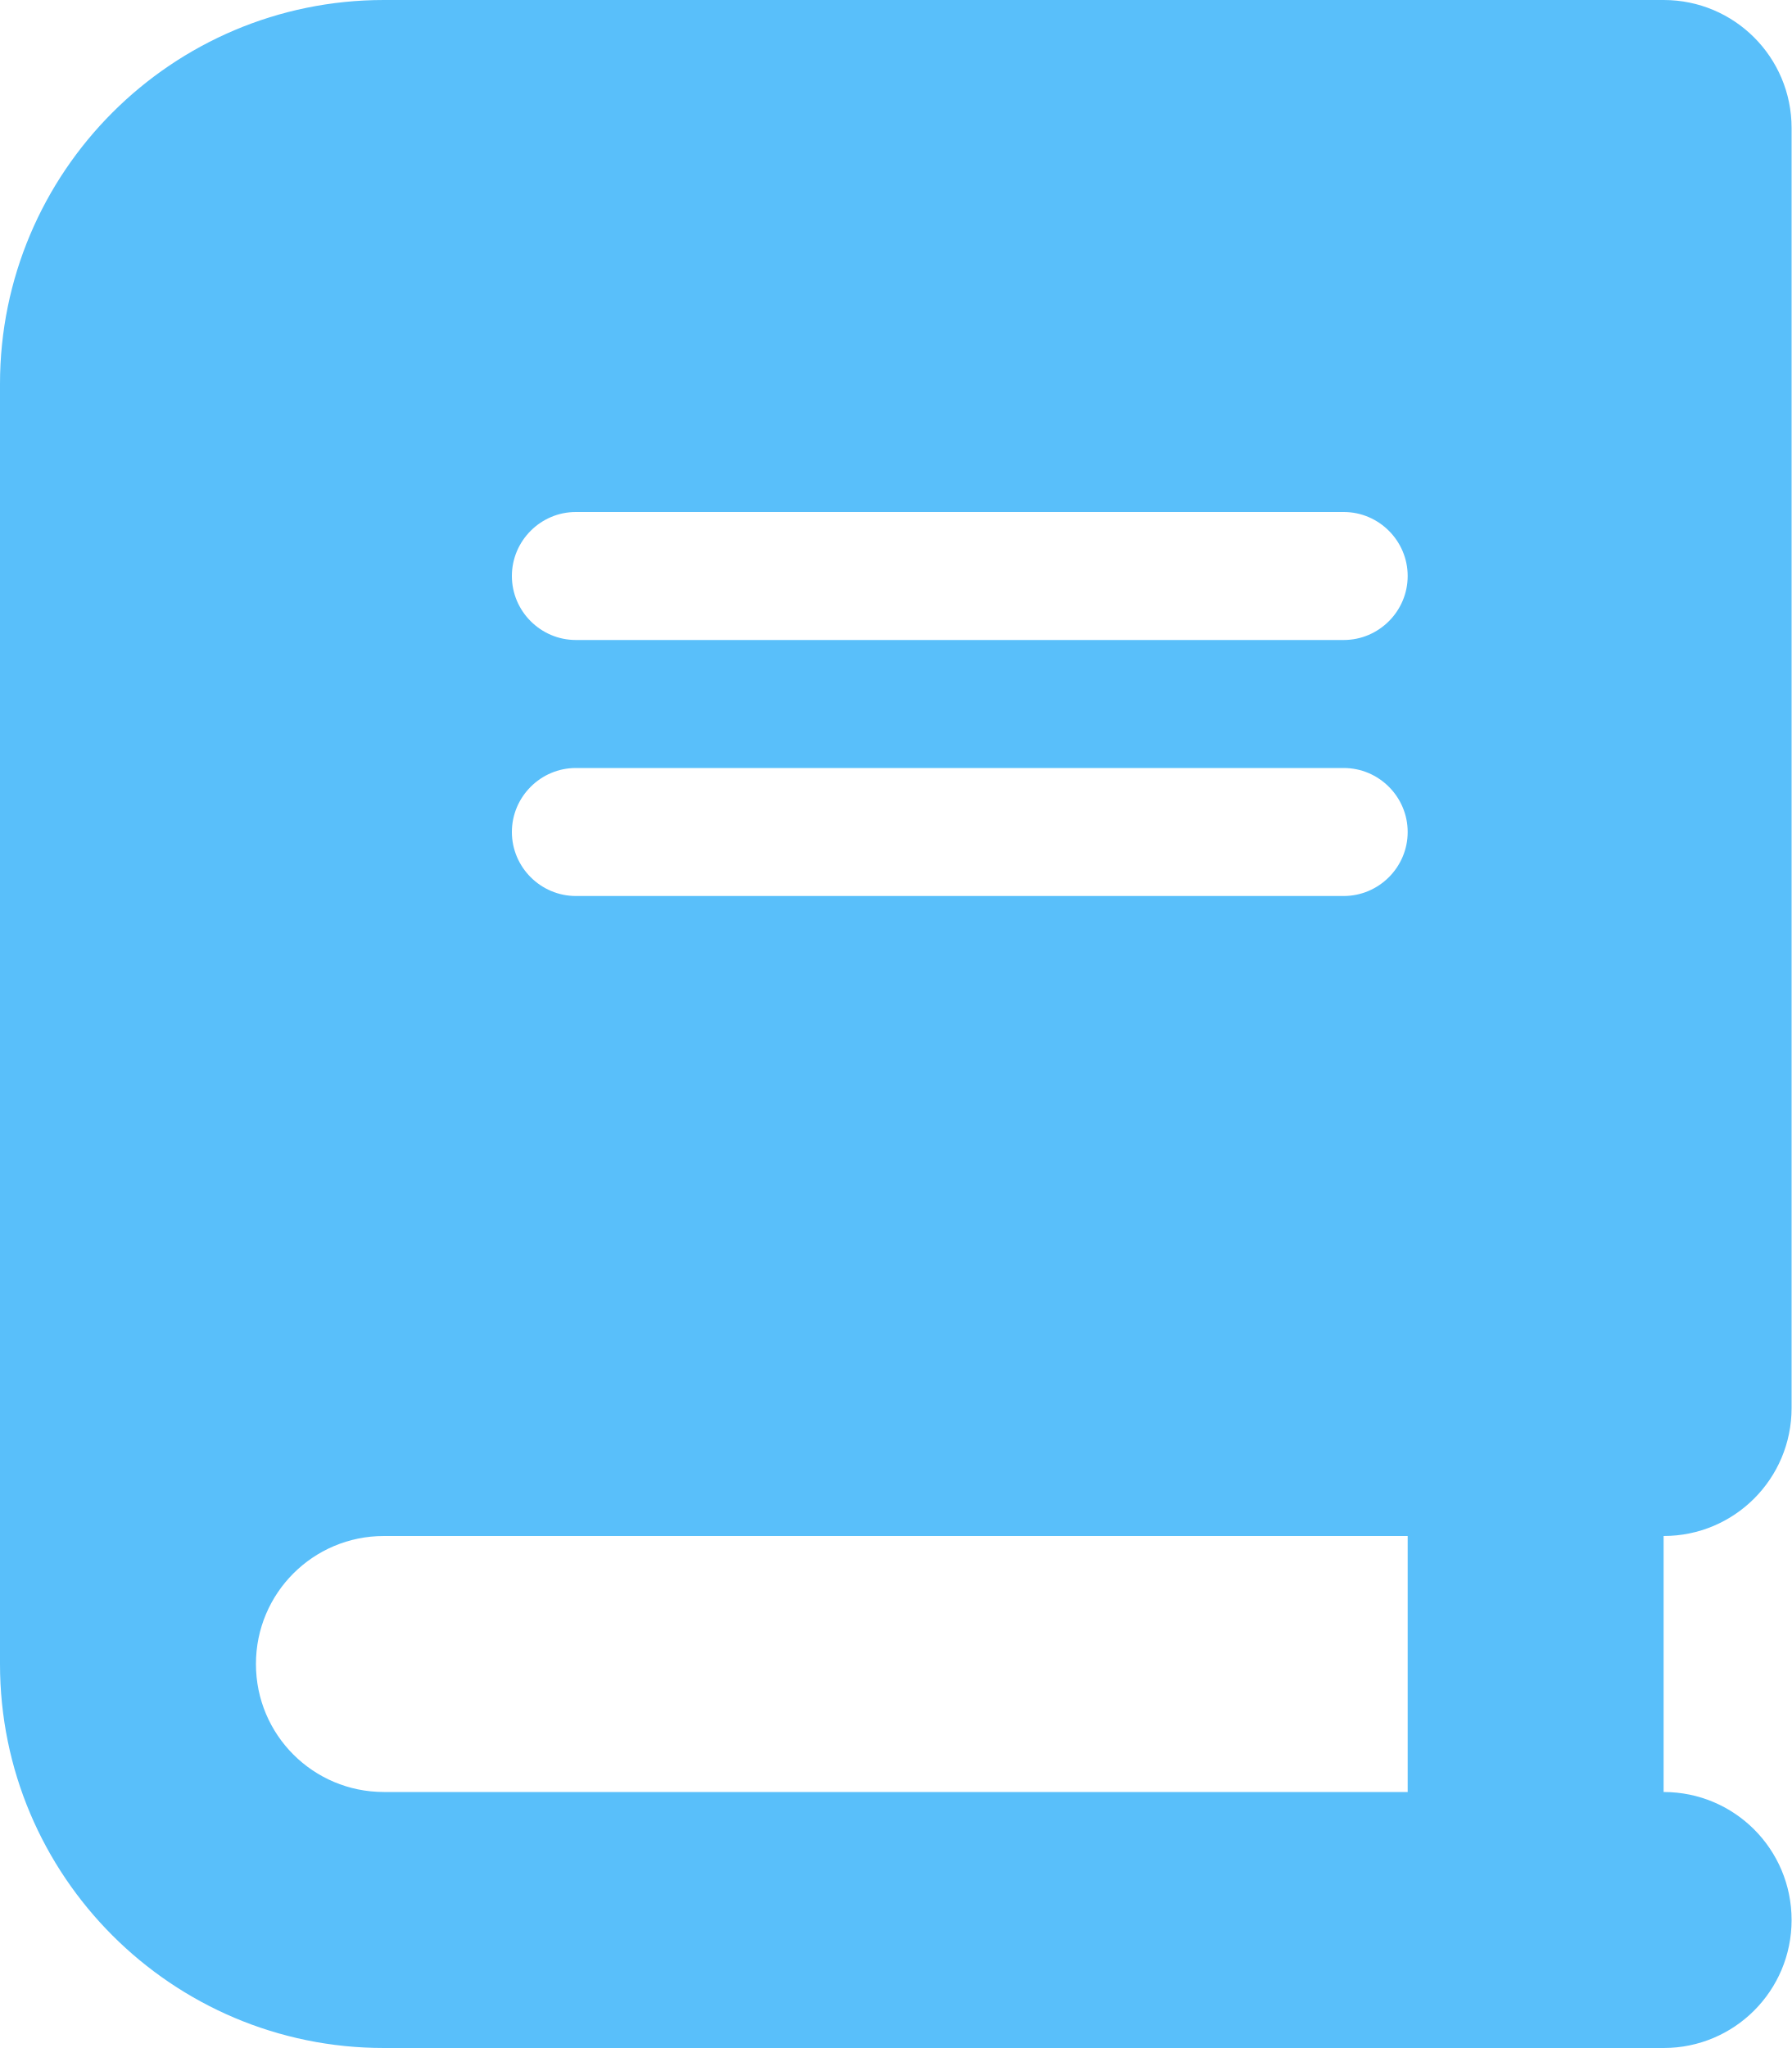
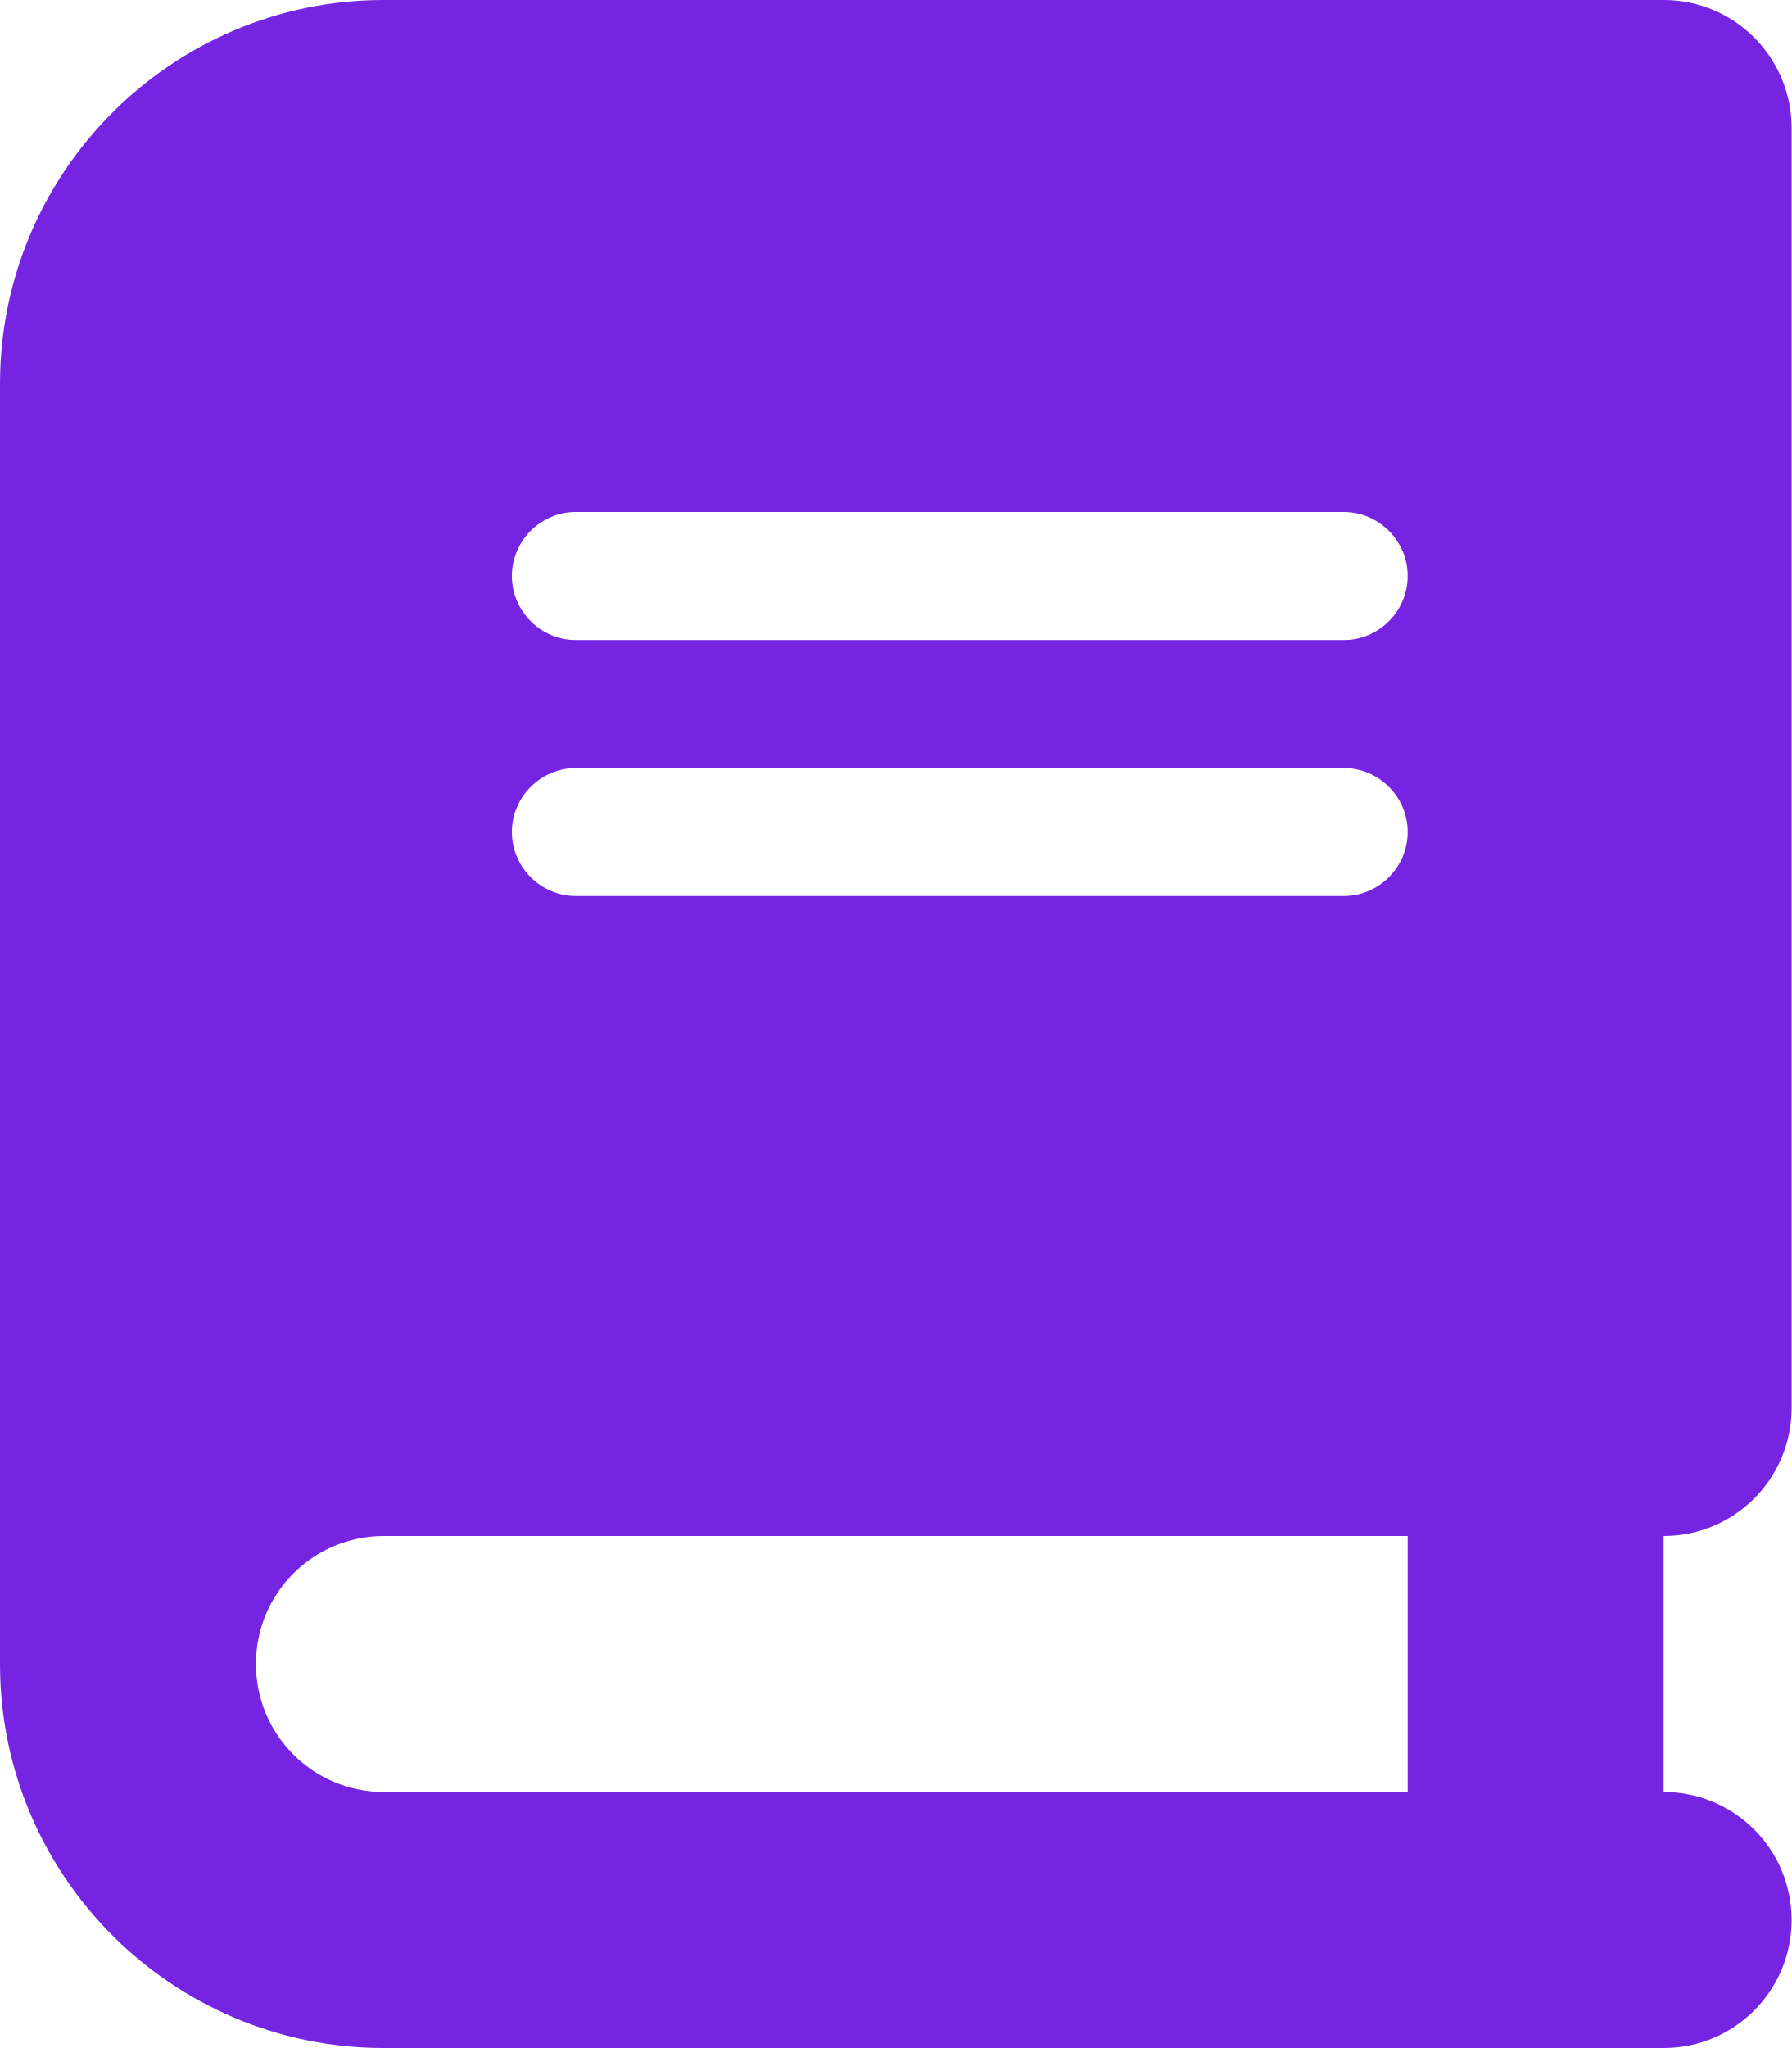
<svg xmlns="http://www.w3.org/2000/svg" height="16" width="14" viewBox="0 0 448 512">
-   <path opacity="1" fill="#59bffa" d="M96 0C43 0 0 43 0 96V416c0 53 43 96 96 96H384h32c17.7 0 32-14.3 32-32s-14.3-32-32-32V384c17.7 0 32-14.3 32-32V32c0-17.7-14.3-32-32-32H384 96zm0 384H352v64H96c-17.7 0-32-14.3-32-32s14.3-32 32-32zm32-240c0-8.8 7.2-16 16-16H336c8.8 0 16 7.2 16 16s-7.2 16-16 16H144c-8.8 0-16-7.2-16-16zm16 48H336c8.8 0 16 7.2 16 16s-7.2 16-16 16H144c-8.8 0-16-7.2-16-16s7.2-16 16-16z" />
+   <path opacity="1" fill="#7525e2" d="M96 0C43 0 0 43 0 96V416c0 53 43 96 96 96H384h32c17.7 0 32-14.3 32-32s-14.3-32-32-32V384c17.7 0 32-14.3 32-32V32c0-17.7-14.3-32-32-32H384 96zm0 384H352v64H96c-17.7 0-32-14.3-32-32s14.3-32 32-32zm32-240c0-8.8 7.2-16 16-16H336c8.8 0 16 7.2 16 16s-7.2 16-16 16H144c-8.8 0-16-7.2-16-16zm16 48H336c8.8 0 16 7.2 16 16s-7.2 16-16 16H144c-8.8 0-16-7.2-16-16s7.2-16 16-16z" />
</svg>
